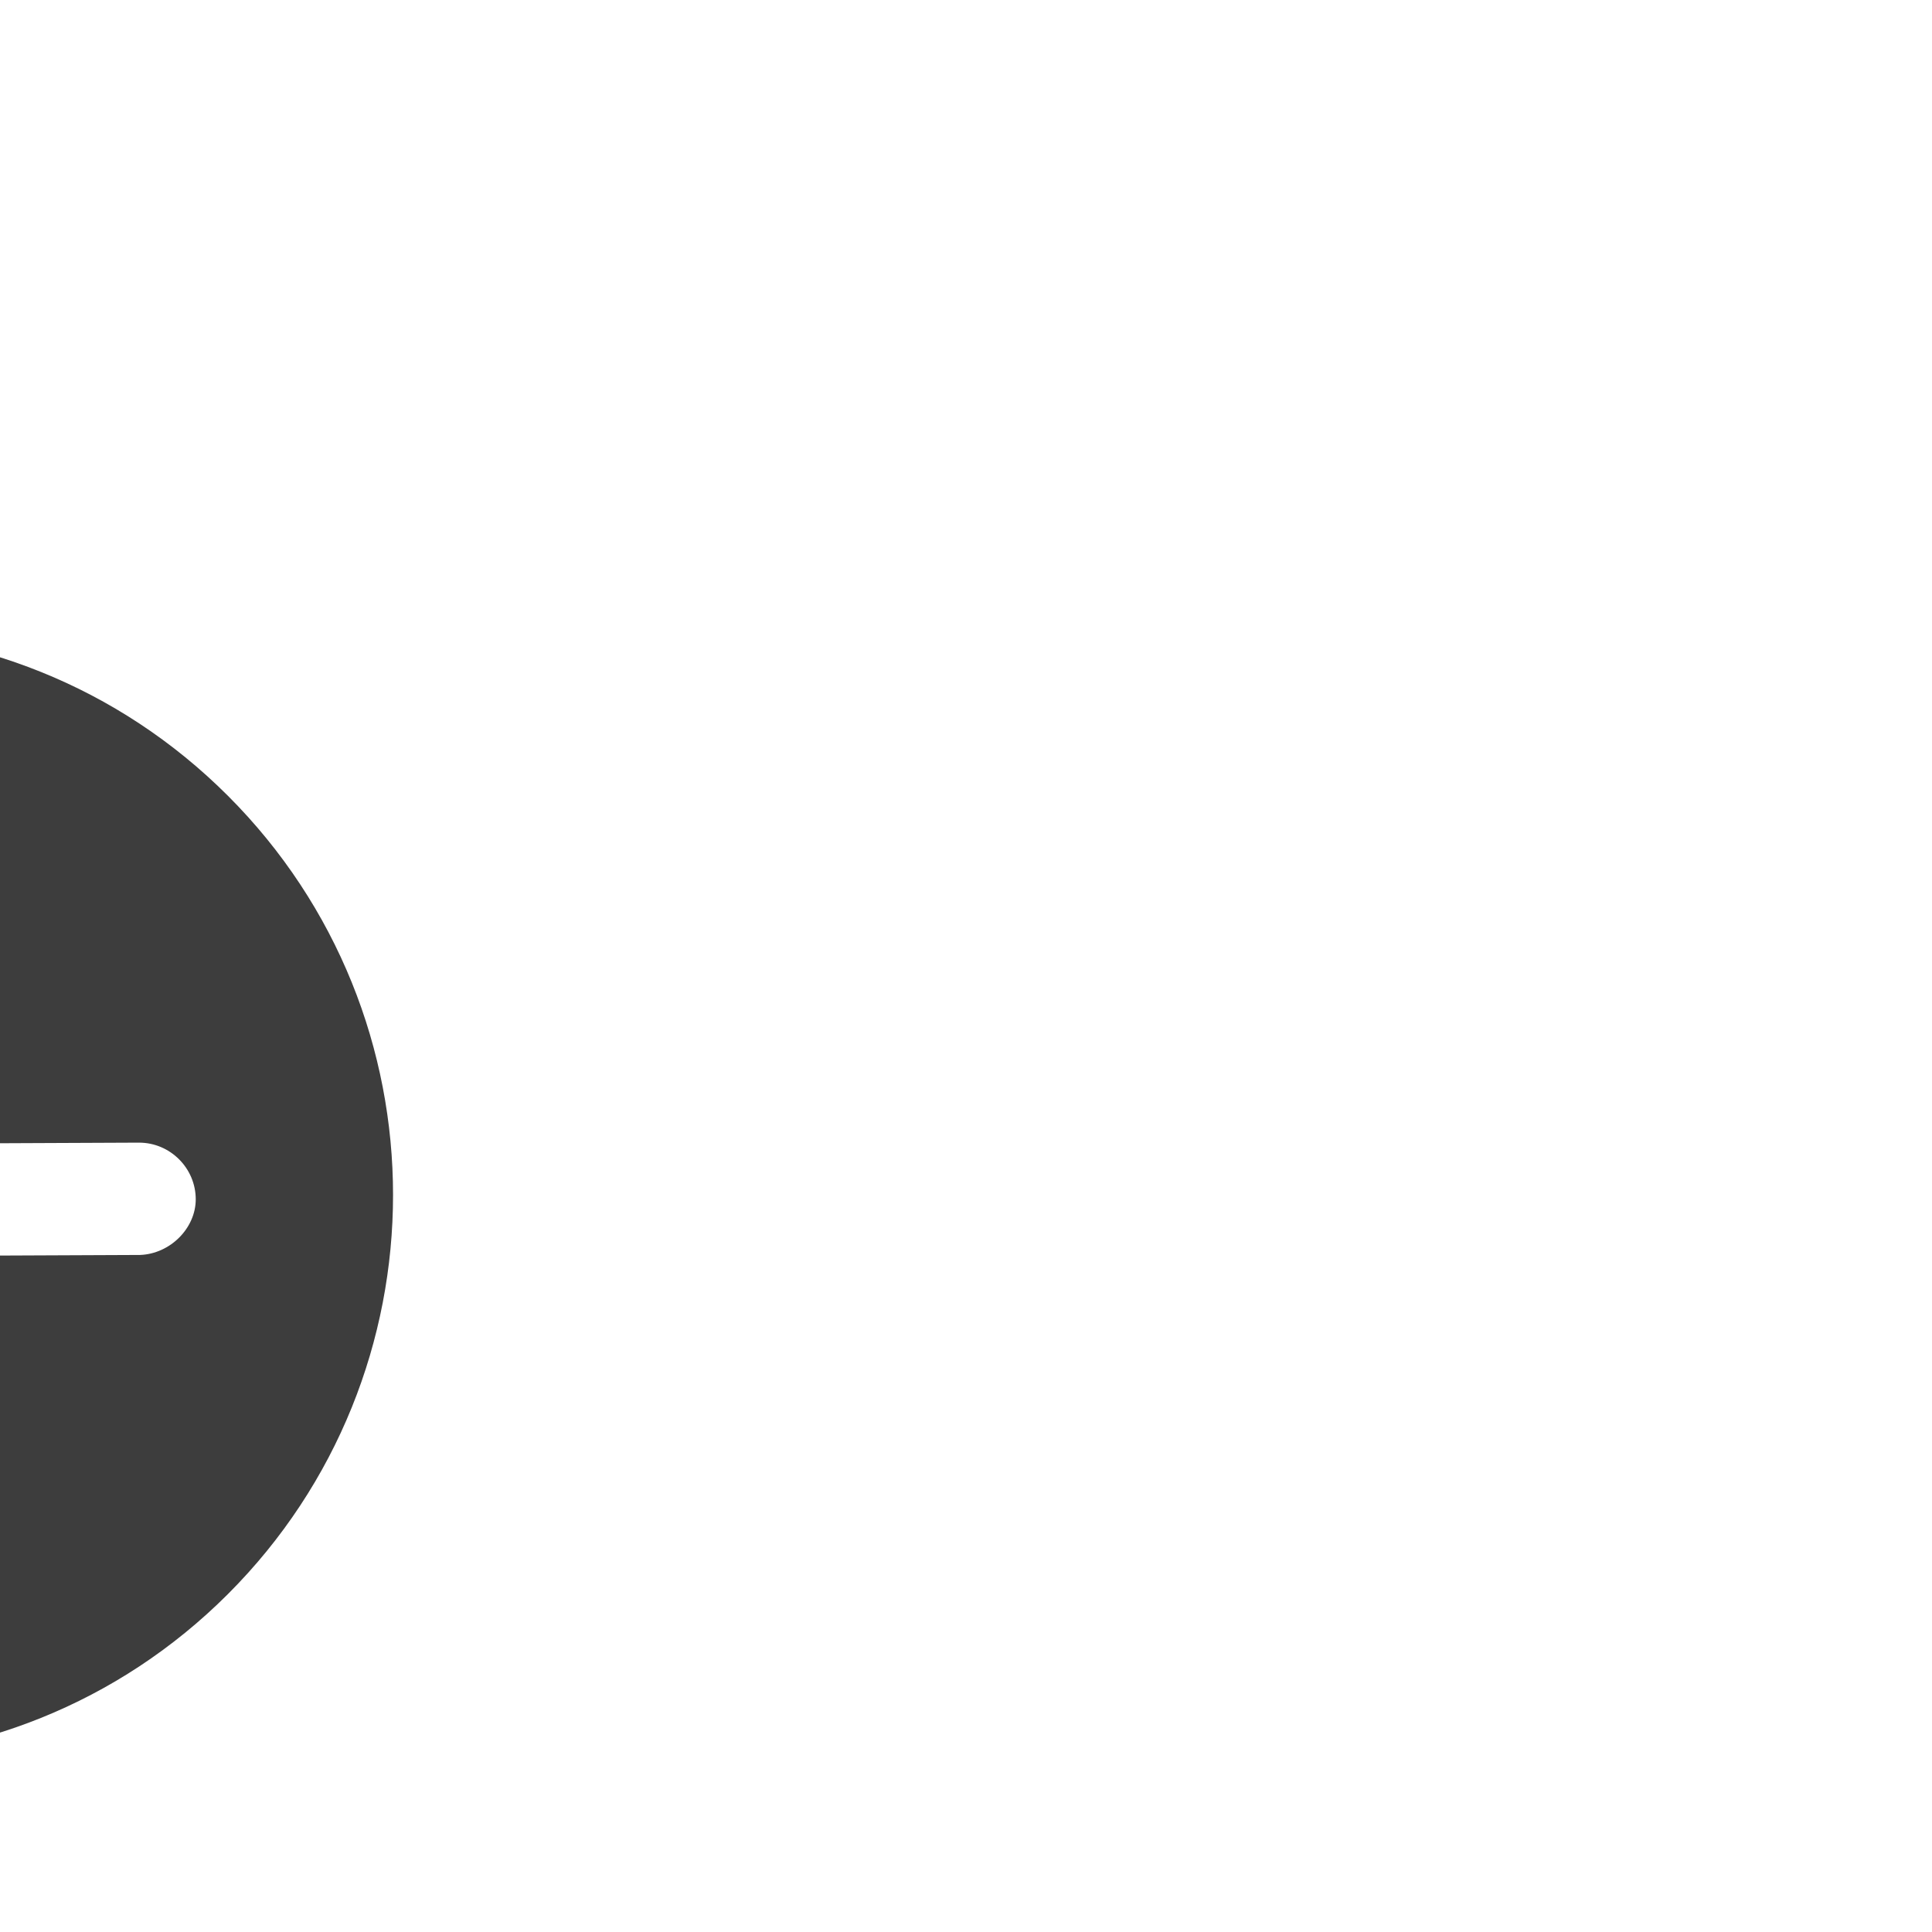
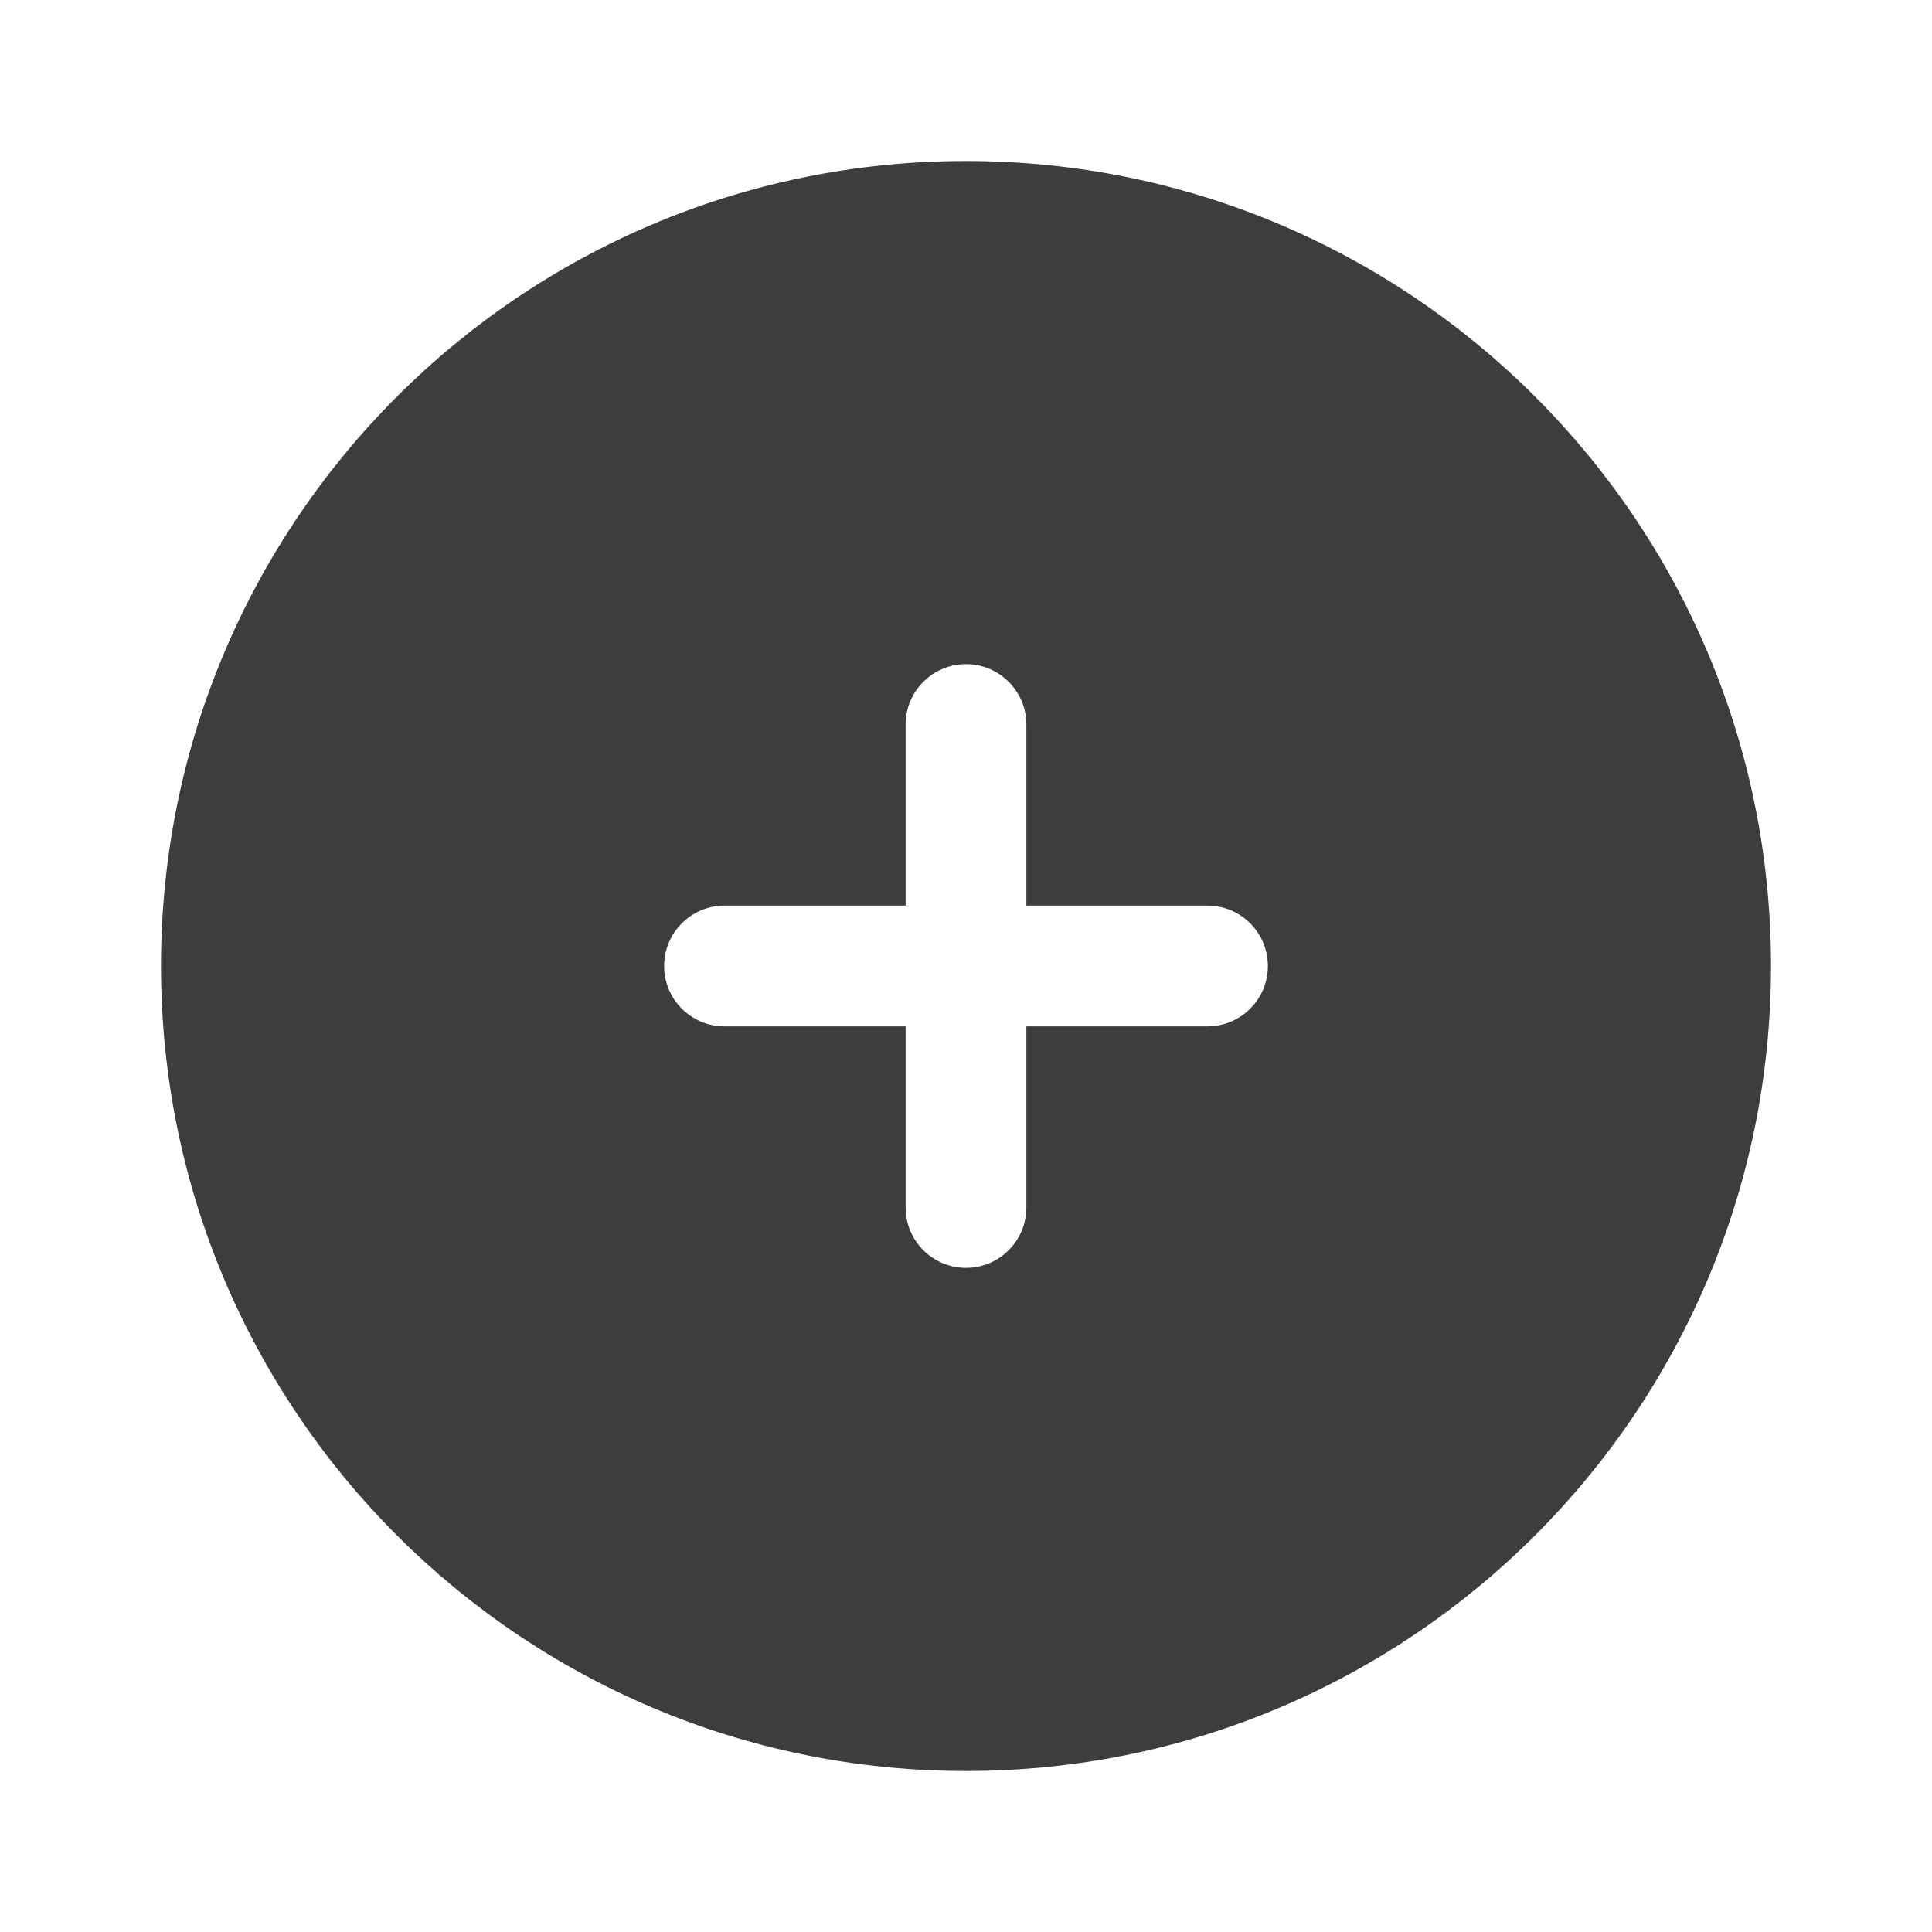
- <svg xmlns="http://www.w3.org/2000/svg" fill="#3d3d3d" width="800px" height="800px" viewBox="-3.2 -3.2 38.40 38.40" version="1.1" stroke="#3d3d3d" stroke-width="0" transform="rotate(45)matrix(1, 0, 0, 1, 0, 0)">
+ <svg xmlns="http://www.w3.org/2000/svg" width="800px" height="800px" viewBox="0 0 24 24" fill="none">
  <g id="SVGRepo_bgCarrier" stroke-width="0" />
-   <g id="SVGRepo_tracerCarrier" stroke-linecap="round" stroke-linejoin="round" stroke="#CCCCCC" stroke-width="0.384" />
+   <g id="SVGRepo_tracerCarrier" stroke-linecap="round" stroke-linejoin="round" />
  <g id="SVGRepo_iconCarrier">
-     <path d="M11.188 4.781c6.188 0 11.219 5.031 11.219 11.219s-5.031 11.188-11.219 11.188-11.188-5-11.188-11.188 5-11.219 11.188-11.219zM11.25 17.625l3.563 3.594c0.438 0.438 1.156 0.438 1.594 0 0.406-0.406 0.406-1.125 0-1.563l-3.563-3.594 3.563-3.594c0.406-0.438 0.406-1.156 0-1.563-0.438-0.438-1.156-0.438-1.594 0l-3.563 3.594-3.563-3.594c-0.438-0.438-1.156-0.438-1.594 0-0.406 0.406-0.406 1.125 0 1.563l3.563 3.594-3.563 3.594c-0.406 0.438-0.406 1.156 0 1.563 0.438 0.438 1.156 0.438 1.594 0z" />
+     <path fill-rule="evenodd" clip-rule="evenodd" d="M12 22C17.523 22 22 17.523 22 12C22 6.477 17.523 2 12 2C6.477 2 2 6.477 2 12C2 17.523 6.477 22 12 22ZM12.75 9C12.75 8.586 12.414 8.25 12 8.25C11.586 8.25 11.25 8.586 11.25 9L11.25 11.25H9C8.586 11.25 8.25 11.586 8.25 12C8.25 12.414 8.586 12.75 9 12.75H11.25V15C11.25 15.414 11.586 15.75 12 15.75C12.414 15.75 12.75 15.414 12.75 15L12.75 12.75H15C15.414 12.75 15.75 12.414 15.75 12C15.75 11.586 15.414 11.25 15 11.25H12.75V9Z" fill="#3d3d3d" />
  </g>
</svg>
